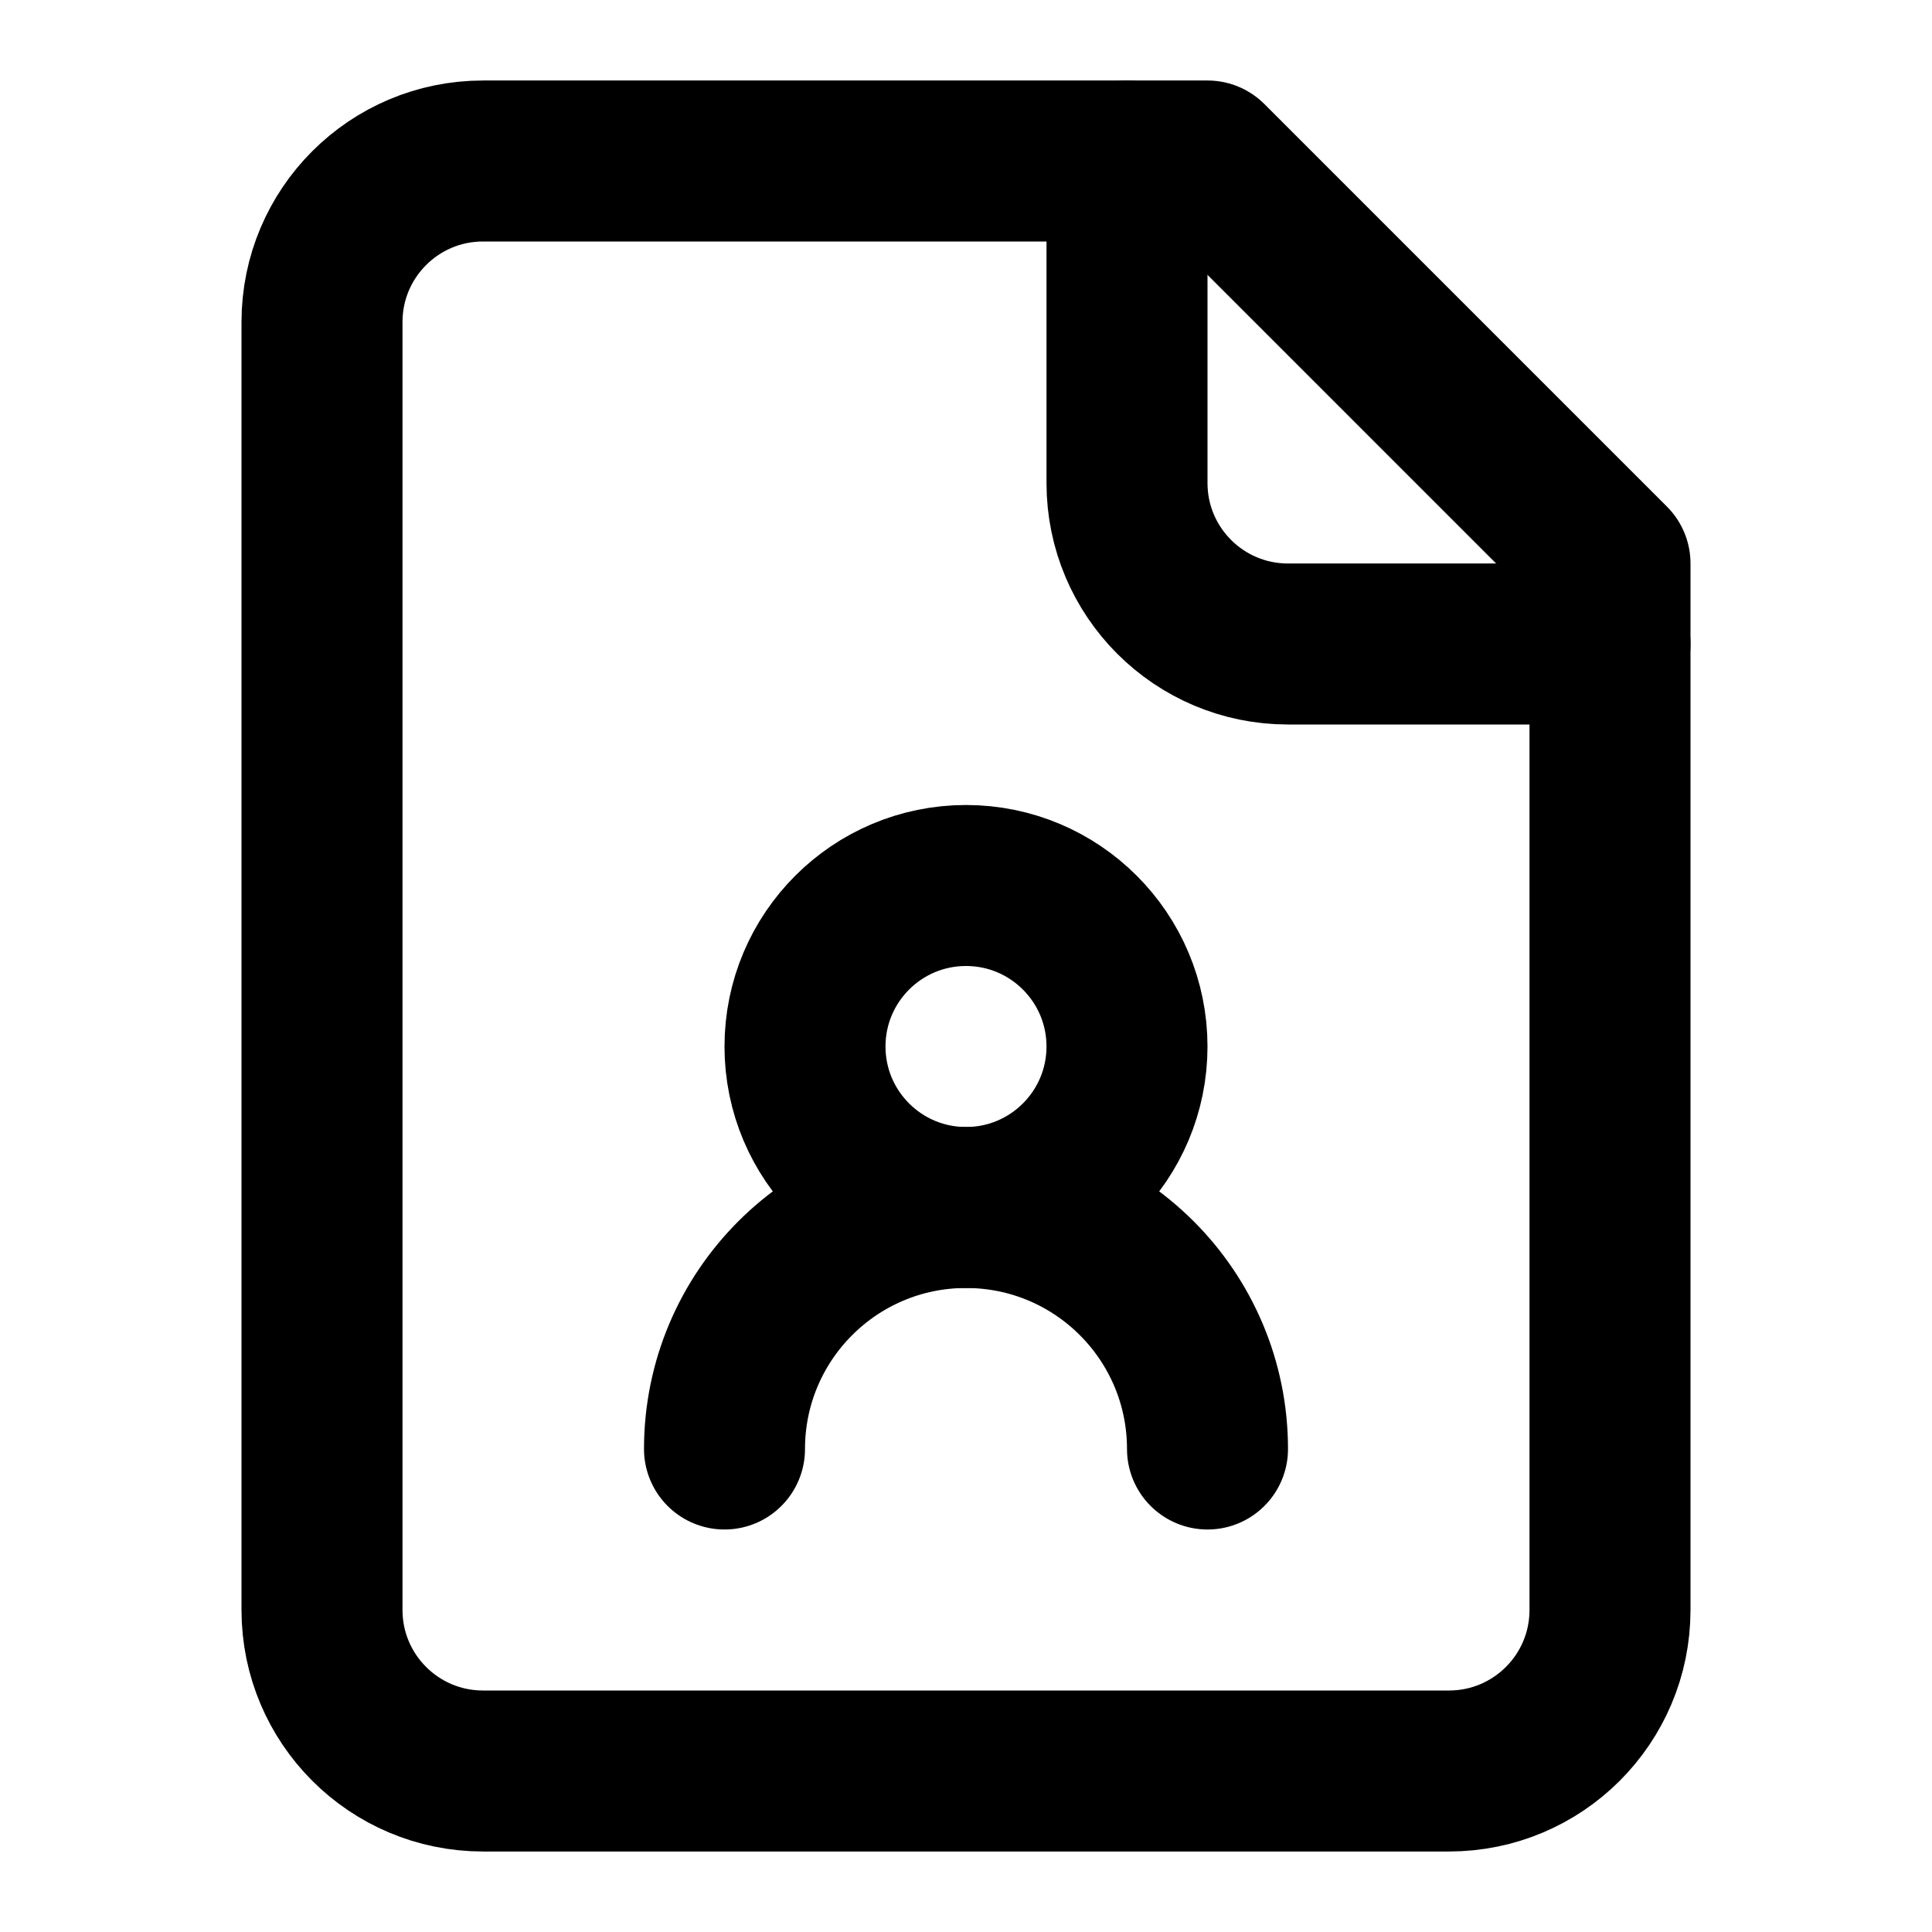
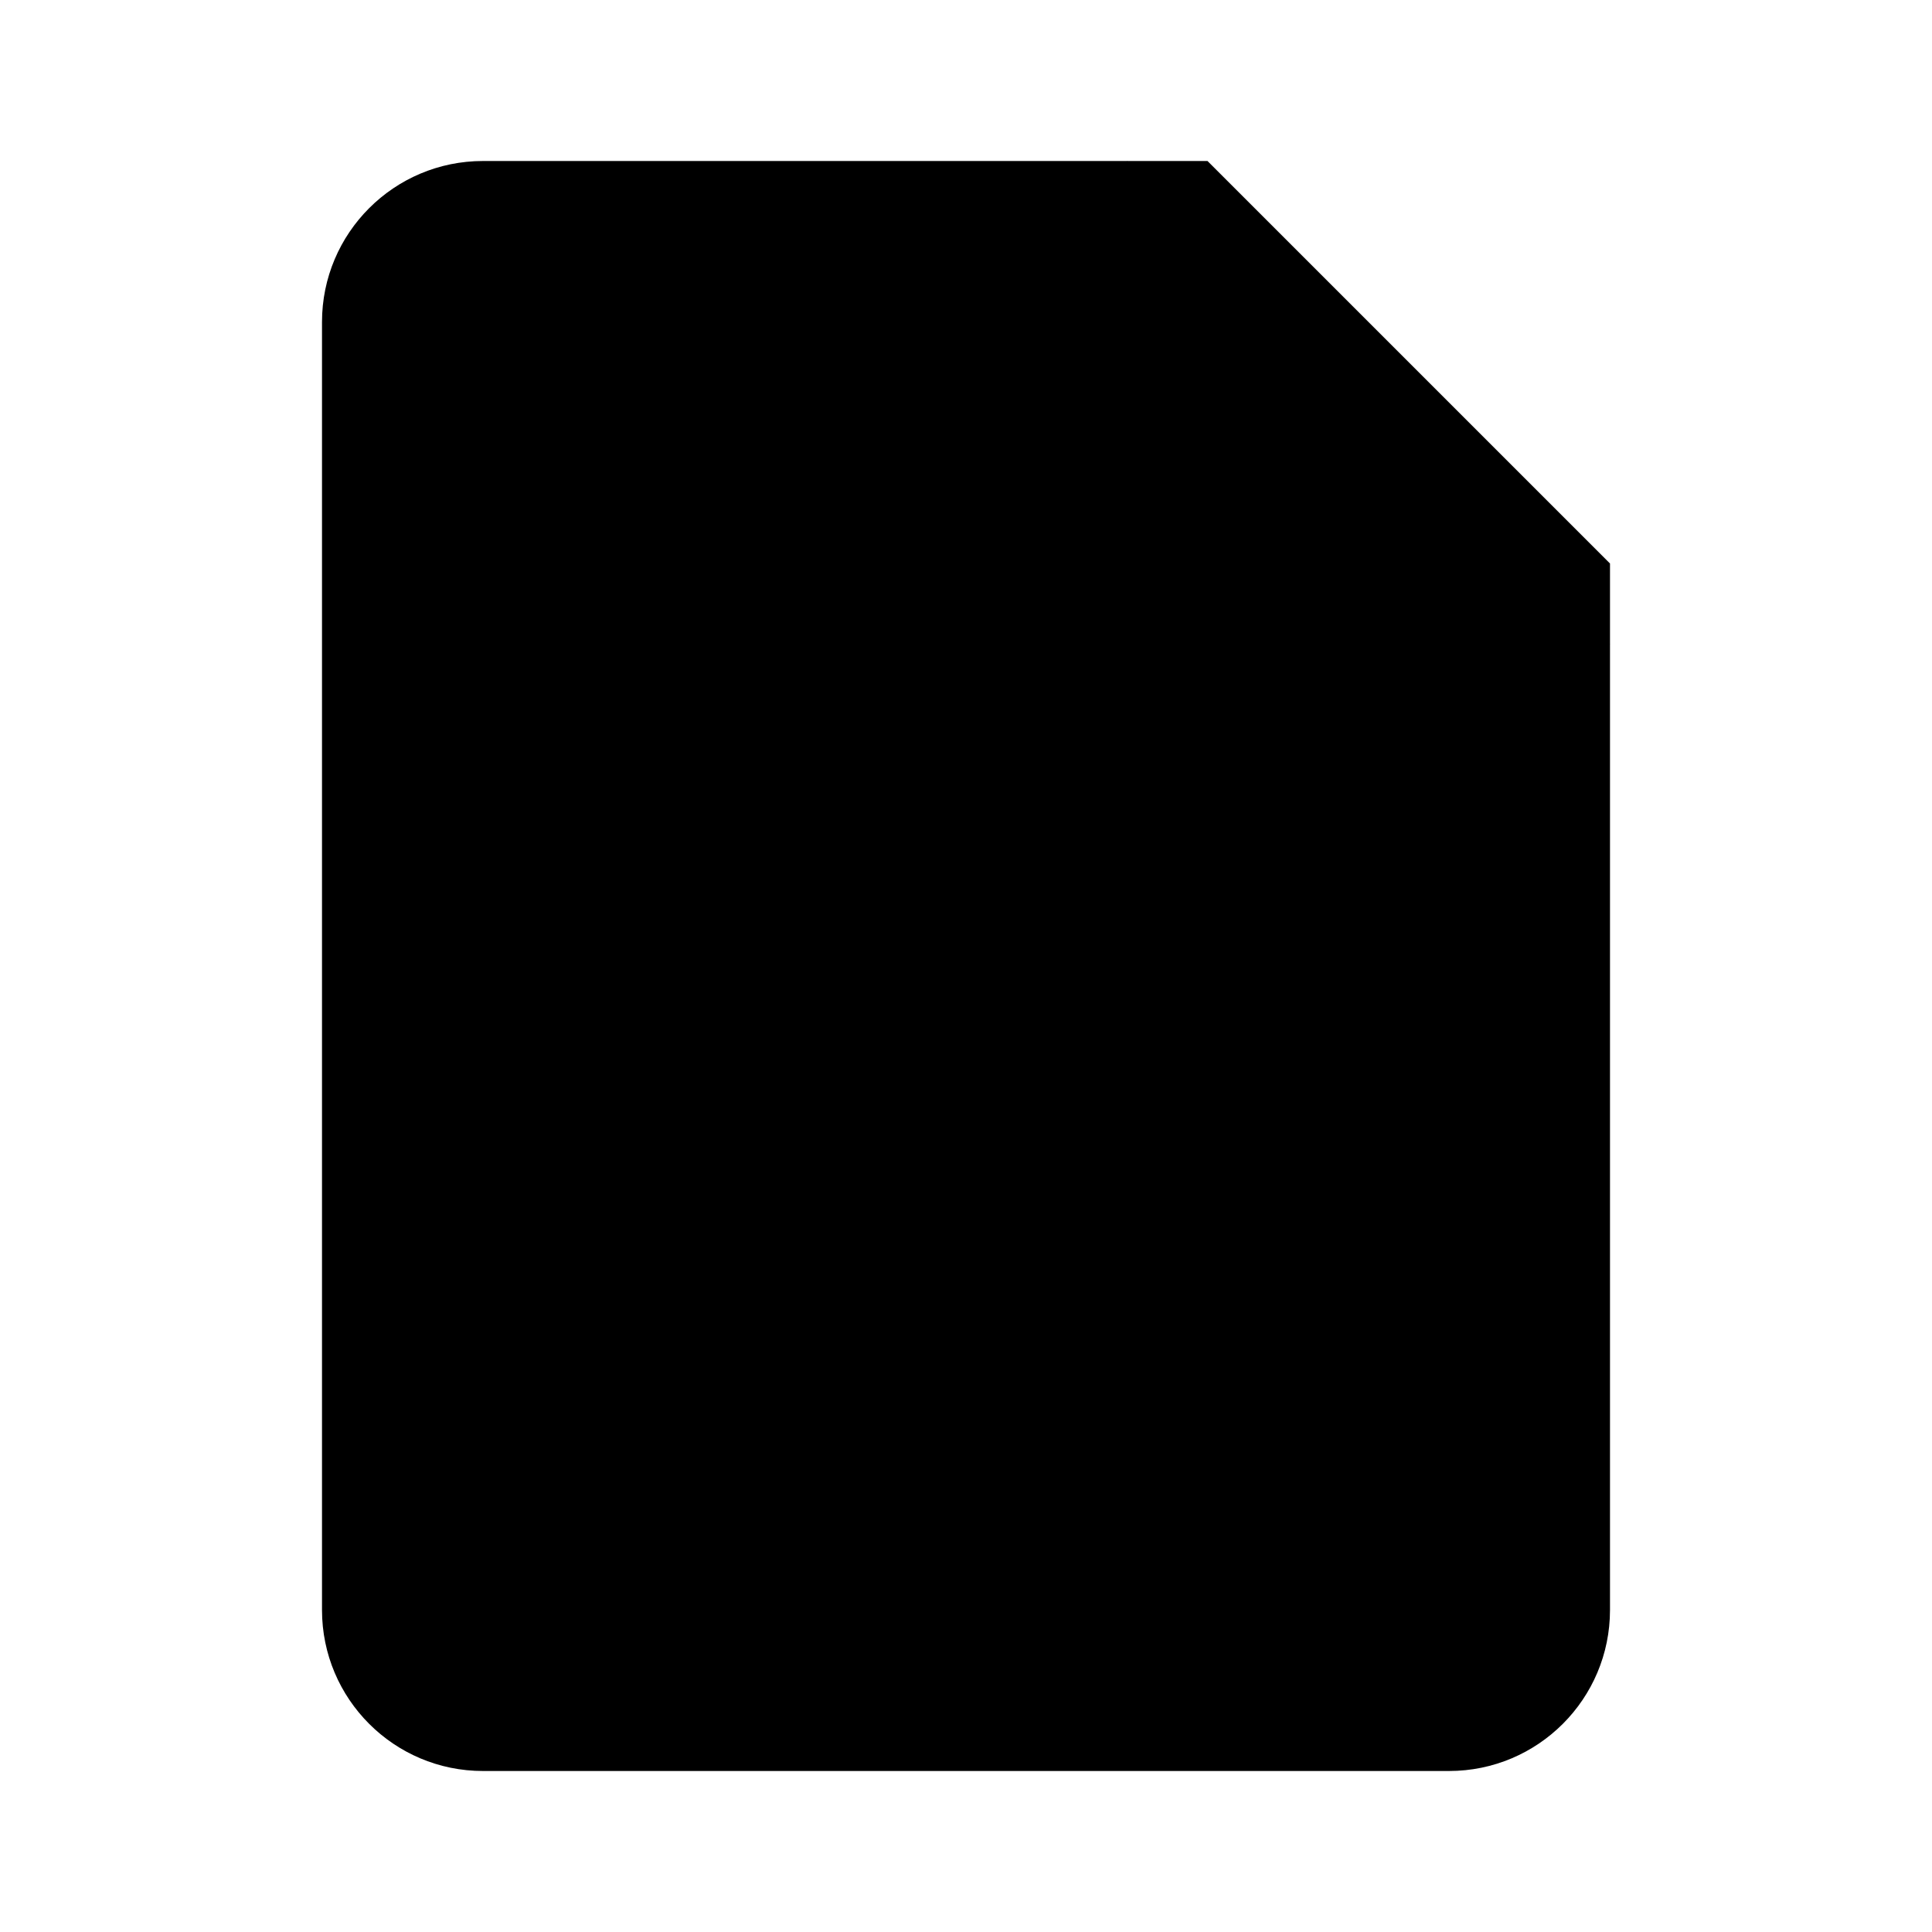
- <svg xmlns="http://www.w3.org/2000/svg" width="24" height="24" viewBox="0 0 24 24" fill="none" stroke="currentColor" stroke-width="2" stroke-linecap="round" stroke-linejoin="round" class="lucide lucide-file-user-icon lucide-file-user">
+ <svg xmlns="http://www.w3.org/2000/svg" class="site-icon" viewBox="0 0 24 24">
  <path d="M14 2v4a2 2 0 0 0 2 2h4" />
  <path d="M15 18a3 3 0 1 0-6 0" />
  <path d="M15 2H6a2 2 0 0 0-2 2v16a2 2 0 0 0 2 2h12a2 2 0 0 0 2-2V7z" />
  <circle cx="12" cy="13" r="2" />
</svg>
